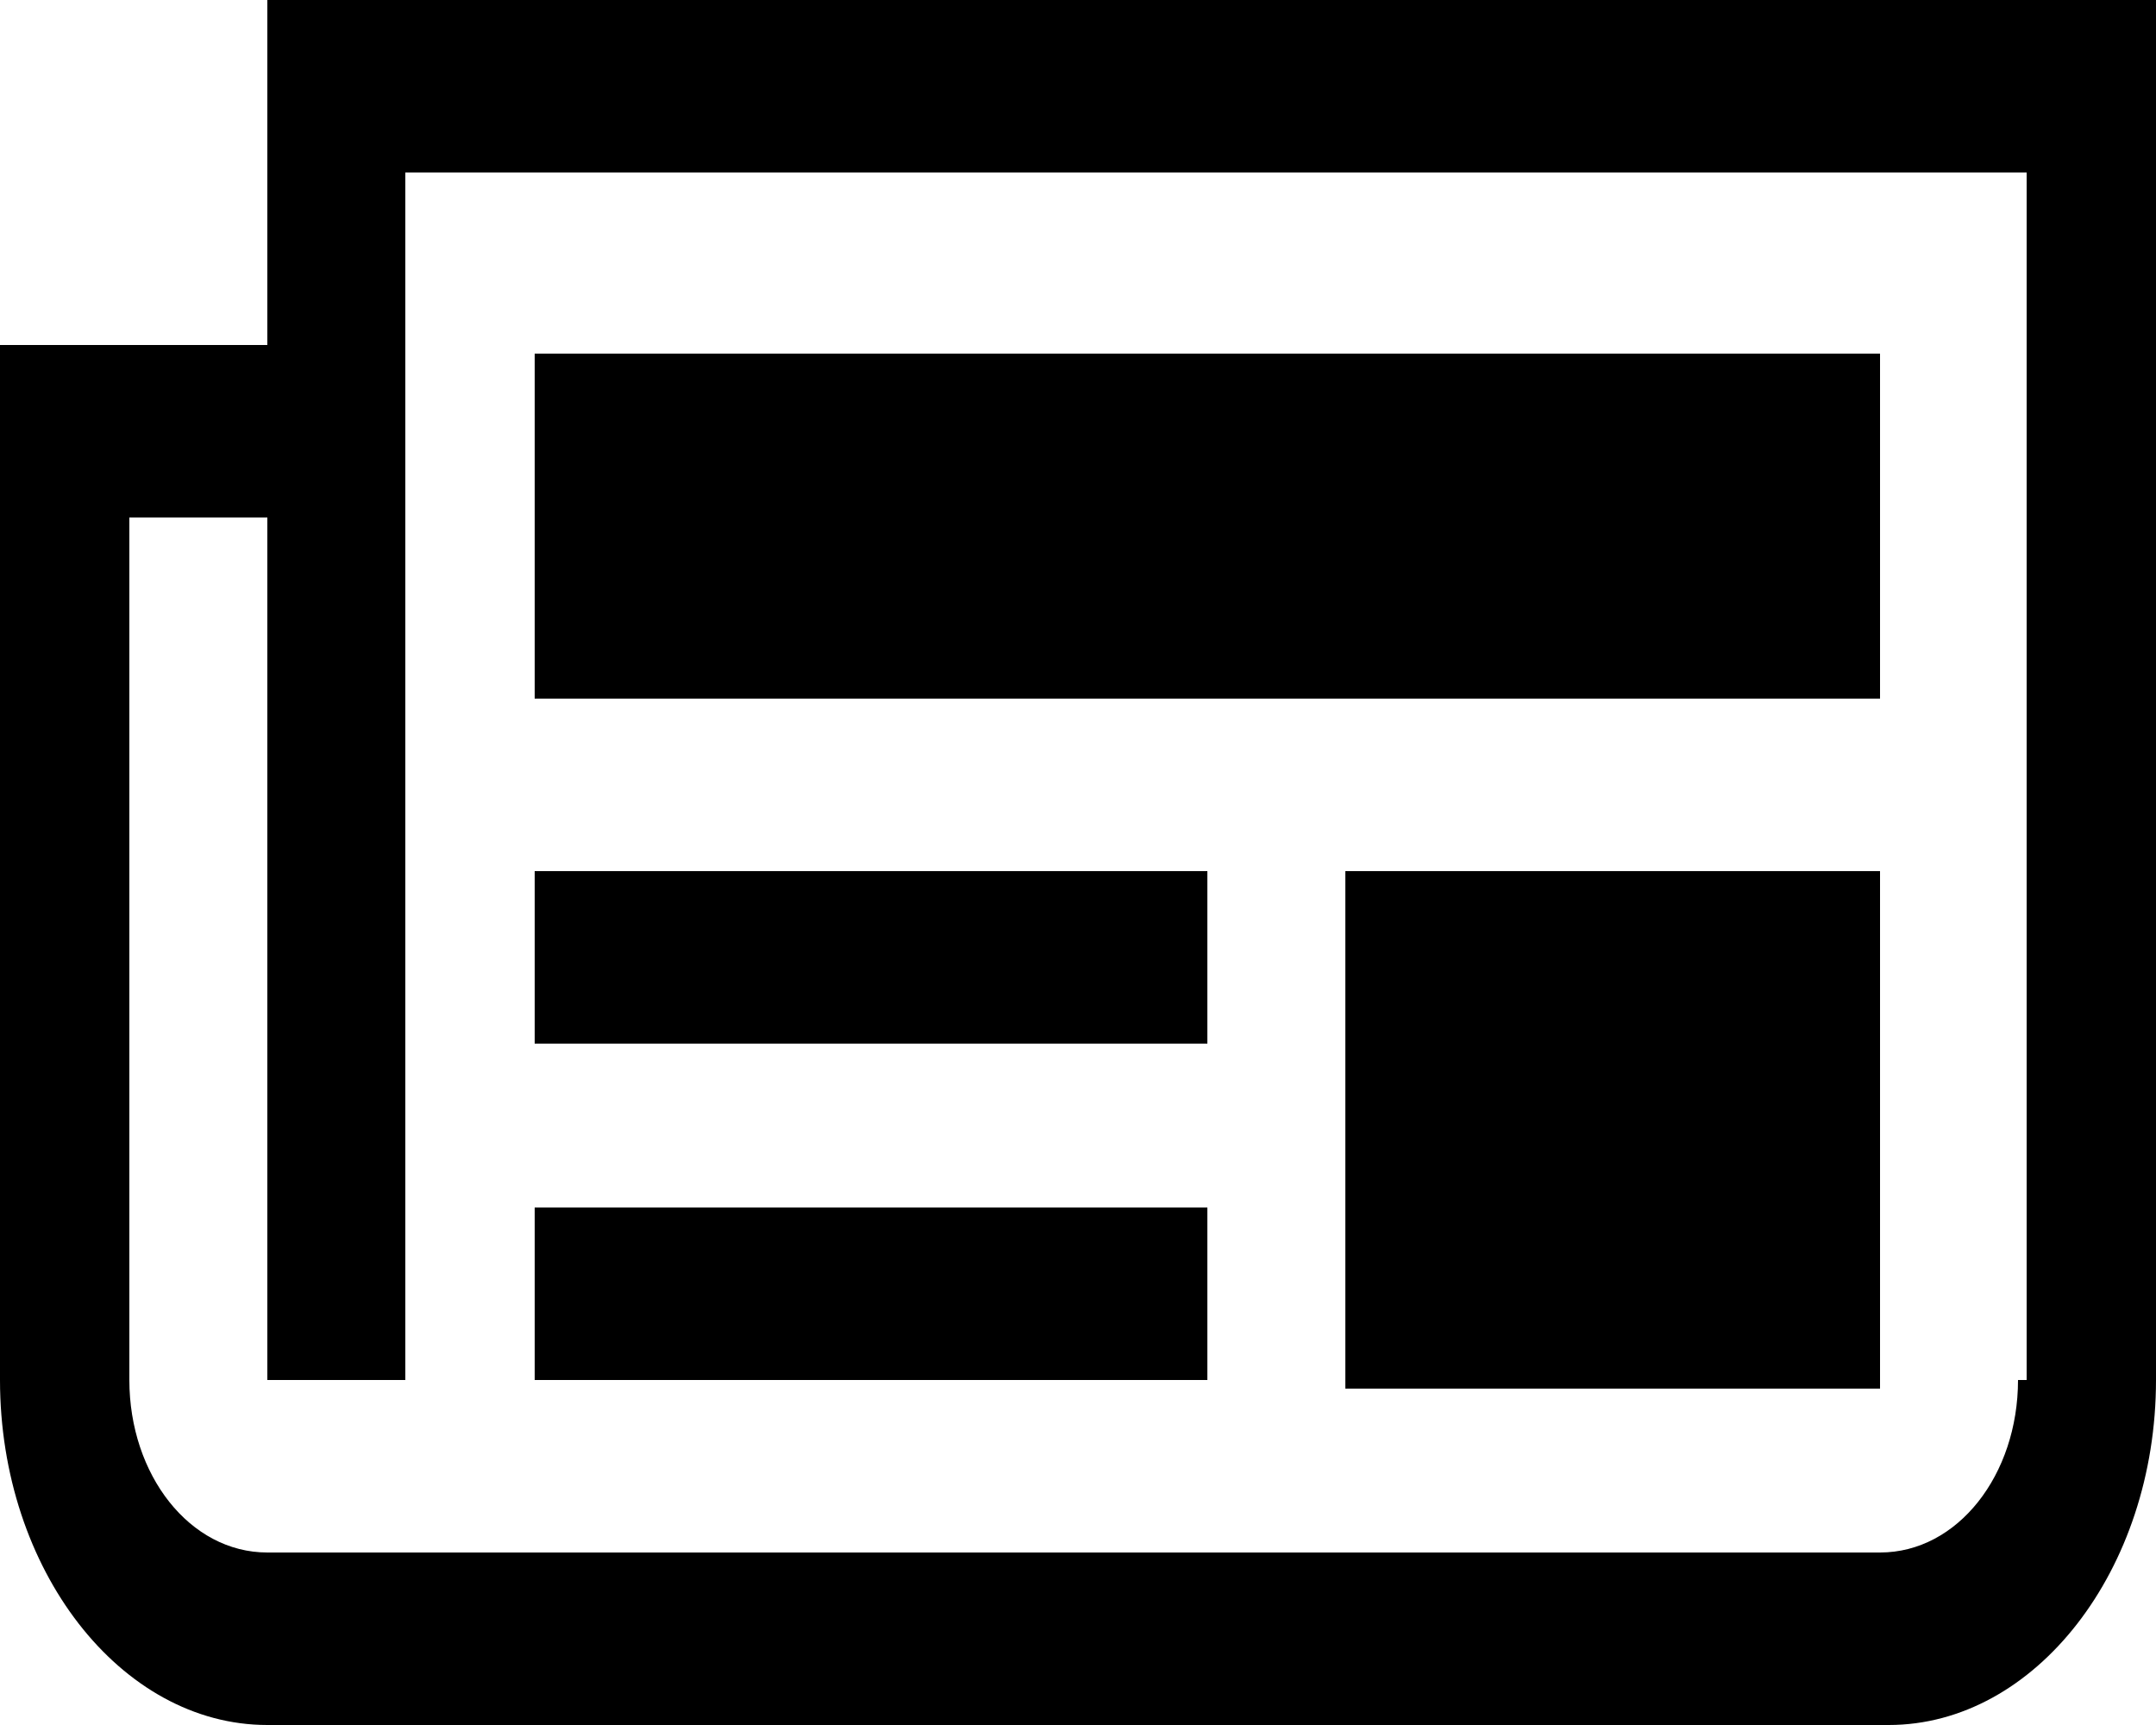
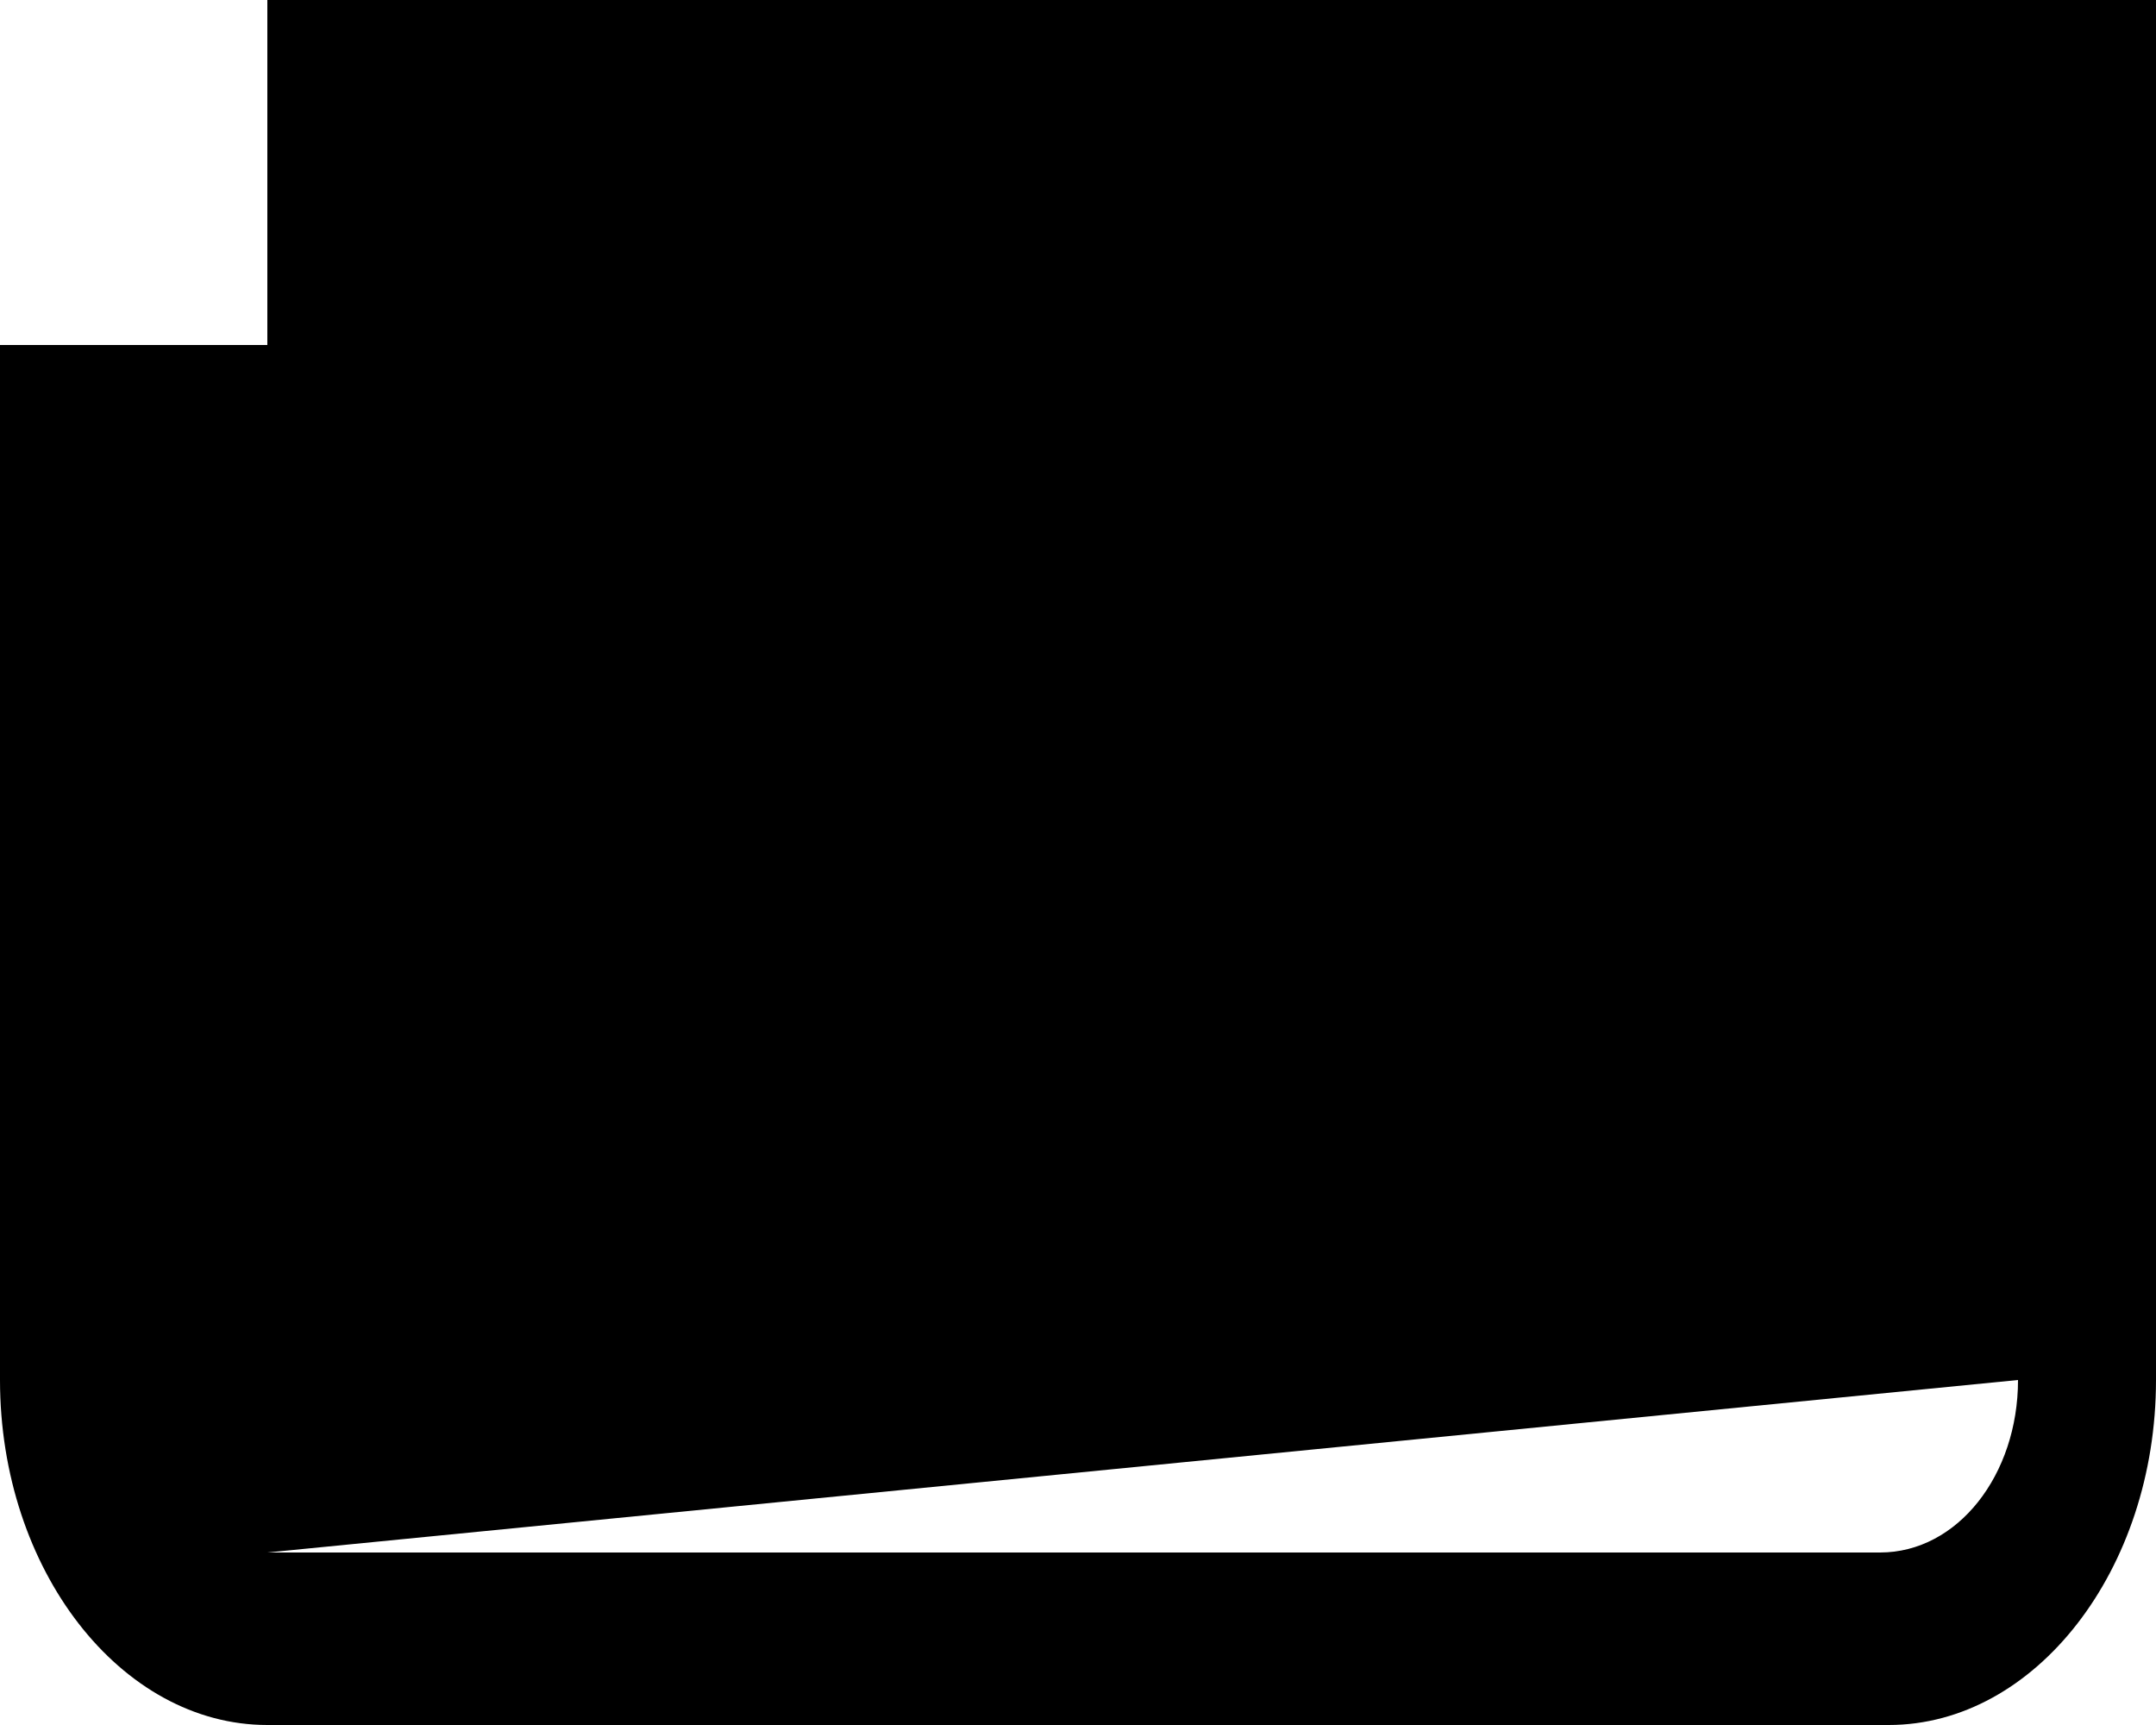
<svg xmlns="http://www.w3.org/2000/svg" version="1.1" x="0px" y="0px" width="25px" height="20px" viewBox="0 0 25 20" enable-background="new 0 0 25 20" xml:space="preserve">
  <g>
    <rect x="15.6" y="10.1" width="6.2" height="6" />
    <rect x="6.2" y="10.1" width="7.8" height="2" />
    <rect x="6.2" y="14" width="7.8" height="2" />
    <rect x="6.2" y="4.1" width="15.6" height="4" />
-     <path d="M3.1,0v4H0v12c0,2.2,1.4,4,3.1,4h18.8c1.7,0,3.1-1.8,3.1-4V0H3.1z M23.4,16c0,1.1-0.7,2-1.6,2H3.1c-0.9,0-1.6-0.9-1.6-2V6   h1.6V16h1.6V2h18.8V16z" />
+     <path d="M3.1,0v4H0v12c0,2.2,1.4,4,3.1,4h18.8c1.7,0,3.1-1.8,3.1-4V0H3.1z M23.4,16c0,1.1-0.7,2-1.6,2H3.1c-0.9,0-1.6-0.9-1.6-h1.6V16h1.6V2h18.8V16z" />
  </g>
</svg>
